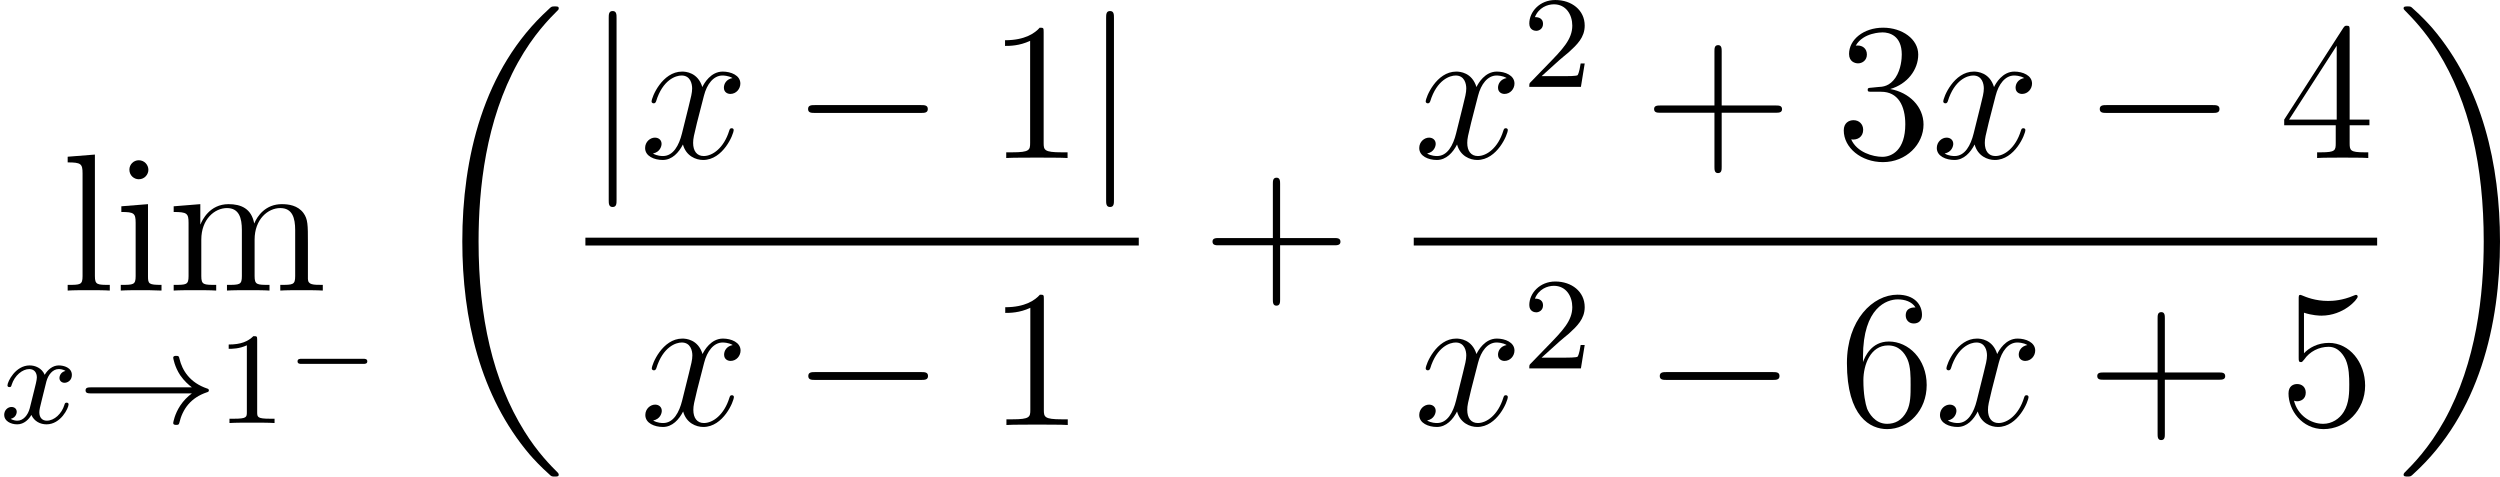
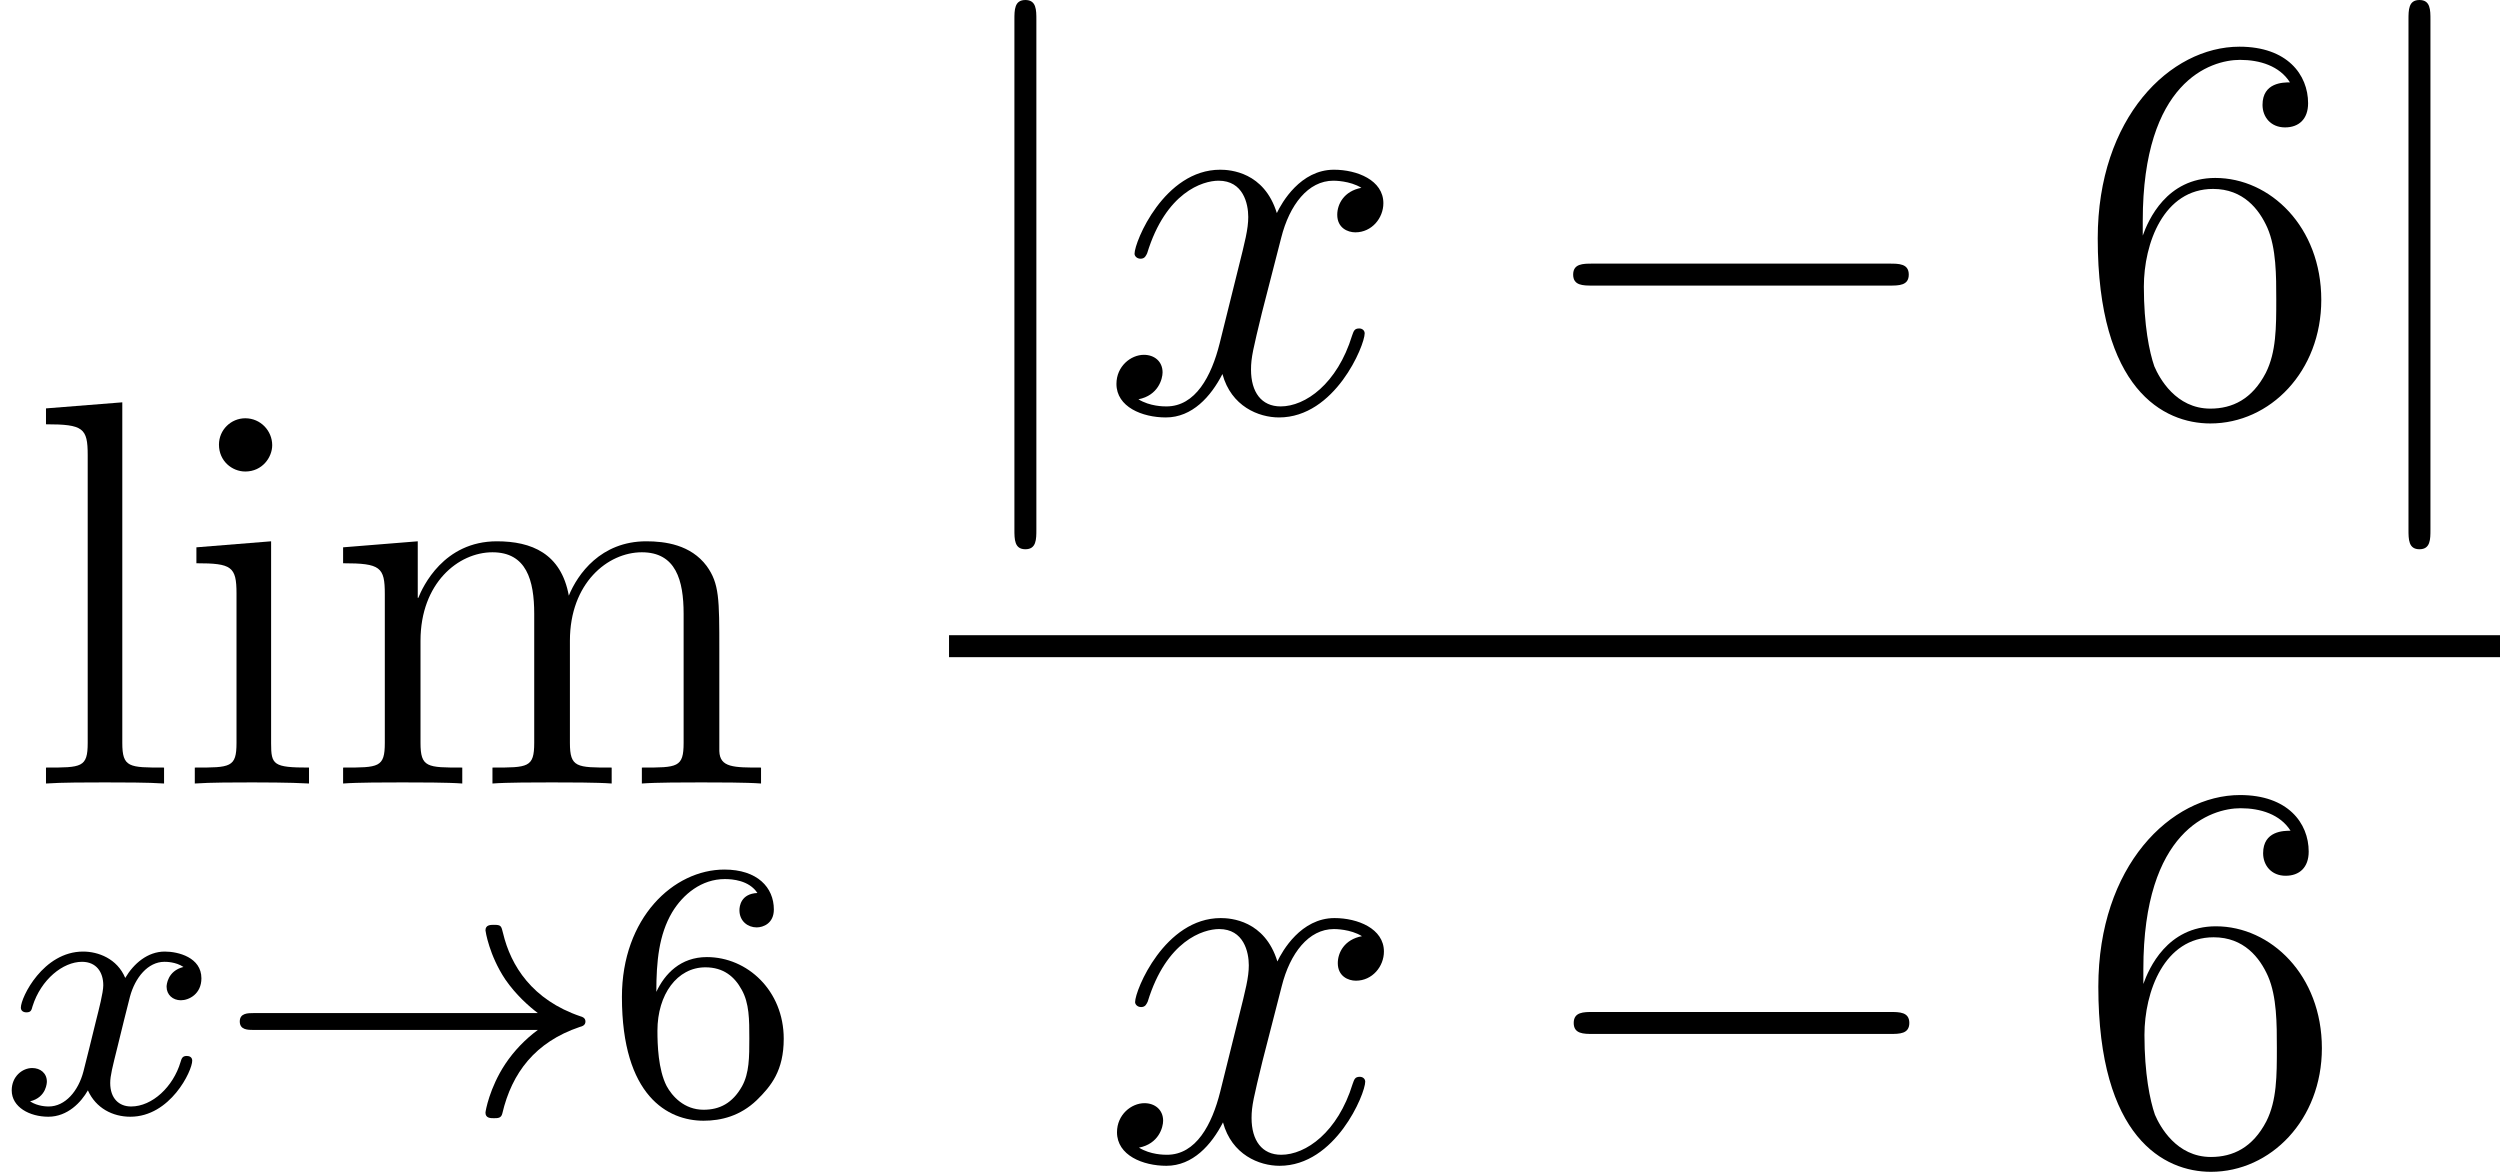
- <svg xmlns="http://www.w3.org/2000/svg" xmlns:xlink="http://www.w3.org/1999/xlink" height="36.34pt" version="1.1" viewBox="194.502 98.176 190.642 36.34" width="190.642pt">
+ <svg xmlns="http://www.w3.org/2000/svg" xmlns:xlink="http://www.w3.org/1999/xlink" height="31.882pt" version="1.1" viewBox="256.65 98.381 68.02 31.882" width="68.02pt">
  <defs>
-     <path d="M3.993 -3.18C3.642 -3.092 3.626 -2.782 3.626 -2.75C3.626 -2.574 3.762 -2.455 3.937 -2.455S4.384 -2.59 4.384 -2.933C4.384 -3.387 3.881 -3.515 3.587 -3.515C3.212 -3.515 2.909 -3.252 2.726 -2.941C2.55 -3.363 2.136 -3.515 1.809 -3.515C0.94 -3.515 0.454 -2.519 0.454 -2.295C0.454 -2.224 0.51 -2.192 0.574 -2.192C0.669 -2.192 0.685 -2.232 0.709 -2.327C0.893 -2.909 1.371 -3.292 1.785 -3.292C2.096 -3.292 2.248 -3.068 2.248 -2.782C2.248 -2.622 2.152 -2.256 2.088 -2.001C2.032 -1.769 1.857 -1.06 1.817 -0.909C1.706 -0.478 1.419 -0.143 1.06 -0.143C1.028 -0.143 0.821 -0.143 0.654 -0.255C1.02 -0.343 1.02 -0.677 1.02 -0.685C1.02 -0.869 0.877 -0.98 0.701 -0.98C0.486 -0.98 0.255 -0.797 0.255 -0.494C0.255 -0.128 0.646 0.08 1.052 0.08C1.474 0.08 1.769 -0.239 1.913 -0.494C2.088 -0.104 2.455 0.08 2.837 0.08C3.706 0.08 4.184 -0.917 4.184 -1.14C4.184 -1.219 4.121 -1.243 4.065 -1.243C3.969 -1.243 3.953 -1.188 3.929 -1.108C3.77 -0.574 3.316 -0.143 2.853 -0.143C2.59 -0.143 2.399 -0.319 2.399 -0.654C2.399 -0.813 2.447 -0.996 2.558 -1.443C2.614 -1.682 2.79 -2.383 2.829 -2.534C2.941 -2.949 3.22 -3.292 3.579 -3.292C3.618 -3.292 3.826 -3.292 3.993 -3.18Z" id="g4-120" />
-     <path d="M8.369 28.083C8.369 28.035 8.345 28.011 8.321 27.975C7.878 27.533 7.077 26.732 6.276 25.441C4.352 22.356 3.479 18.471 3.479 13.868C3.479 10.652 3.909 6.504 5.882 2.941C6.826 1.243 7.807 0.263 8.333 -0.263C8.369 -0.299 8.369 -0.323 8.369 -0.359C8.369 -0.478 8.285 -0.478 8.118 -0.478S7.926 -0.478 7.747 -0.299C3.742 3.347 2.487 8.823 2.487 13.856C2.487 18.554 3.563 23.289 6.599 26.863C6.838 27.138 7.293 27.628 7.783 28.059C7.926 28.202 7.95 28.202 8.118 28.202S8.369 28.202 8.369 28.083Z" id="g0-18" />
-     <path d="M6.3 13.868C6.3 9.17 5.224 4.435 2.188 0.861C1.949 0.586 1.494 0.096 1.004 -0.335C0.861 -0.478 0.837 -0.478 0.669 -0.478C0.526 -0.478 0.418 -0.478 0.418 -0.359C0.418 -0.311 0.466 -0.263 0.49 -0.239C0.909 0.191 1.71 0.992 2.511 2.283C4.435 5.368 5.308 9.253 5.308 13.856C5.308 17.072 4.878 21.22 2.905 24.783C1.961 26.481 0.968 27.473 0.466 27.975C0.442 28.011 0.418 28.047 0.418 28.083C0.418 28.202 0.526 28.202 0.669 28.202C0.837 28.202 0.861 28.202 1.04 28.023C5.045 24.377 6.3 18.901 6.3 13.868Z" id="g0-19" />
-     <path d="M6.958 -1.809C6.687 -1.61 6.44 -1.355 6.249 -1.068C5.906 -0.55 5.818 -0.04 5.818 -0.008C5.818 0.112 5.93 0.112 6.001 0.112C6.089 0.112 6.161 0.112 6.185 0.008C6.392 -0.877 6.902 -1.546 7.867 -1.873C7.93 -1.889 7.994 -1.913 7.994 -1.993S7.922 -2.096 7.89 -2.104C6.83 -2.463 6.368 -3.212 6.201 -3.913C6.161 -4.073 6.161 -4.097 6.001 -4.097C5.93 -4.097 5.818 -4.097 5.818 -3.977C5.818 -3.961 5.898 -3.435 6.249 -2.909C6.48 -2.574 6.759 -2.327 6.958 -2.176H0.773C0.646 -2.176 0.47 -2.176 0.47 -1.993S0.646 -1.809 0.773 -1.809H6.958Z" id="g2-33" />
-     <path d="M4.758 -1.339C4.854 -1.339 5.003 -1.339 5.003 -1.494S4.854 -1.65 4.758 -1.65H0.992C0.897 -1.65 0.747 -1.65 0.747 -1.494S0.897 -1.339 0.992 -1.339H4.758Z" id="g1-0" />
-     <path d="M4.77 -2.762H8.07C8.237 -2.762 8.452 -2.762 8.452 -2.977C8.452 -3.204 8.249 -3.204 8.07 -3.204H4.77V-6.504C4.77 -6.671 4.77 -6.886 4.555 -6.886C4.328 -6.886 4.328 -6.683 4.328 -6.504V-3.204H1.028C0.861 -3.204 0.646 -3.204 0.646 -2.989C0.646 -2.762 0.849 -2.762 1.028 -2.762H4.328V0.538C4.328 0.705 4.328 0.921 4.543 0.921C4.77 0.921 4.77 0.717 4.77 0.538V-2.762Z" id="g7-43" />
-     <path d="M3.443 -7.663C3.443 -7.938 3.443 -7.95 3.204 -7.95C2.917 -7.627 2.319 -7.185 1.088 -7.185V-6.838C1.363 -6.838 1.961 -6.838 2.618 -7.149V-0.921C2.618 -0.49 2.582 -0.347 1.53 -0.347H1.16V0C1.482 -0.024 2.642 -0.024 3.037 -0.024S4.579 -0.024 4.902 0V-0.347H4.531C3.479 -0.347 3.443 -0.49 3.443 -0.921V-7.663Z" id="g7-49" />
-     <path d="M2.2 -4.292C1.997 -4.28 1.949 -4.268 1.949 -4.16C1.949 -4.041 2.008 -4.041 2.224 -4.041H2.774C3.79 -4.041 4.244 -3.204 4.244 -2.056C4.244 -0.49 3.431 -0.072 2.845 -0.072C2.271 -0.072 1.291 -0.347 0.944 -1.136C1.327 -1.076 1.674 -1.291 1.674 -1.722C1.674 -2.068 1.423 -2.307 1.088 -2.307C0.801 -2.307 0.49 -2.14 0.49 -1.686C0.49 -0.622 1.554 0.251 2.881 0.251C4.304 0.251 5.356 -0.837 5.356 -2.044C5.356 -3.144 4.471 -4.005 3.324 -4.208C4.364 -4.507 5.033 -5.38 5.033 -6.312C5.033 -7.257 4.053 -7.95 2.893 -7.95C1.698 -7.95 0.813 -7.221 0.813 -6.348C0.813 -5.87 1.184 -5.774 1.363 -5.774C1.614 -5.774 1.901 -5.954 1.901 -6.312C1.901 -6.695 1.614 -6.862 1.351 -6.862C1.279 -6.862 1.255 -6.862 1.219 -6.85C1.674 -7.663 2.798 -7.663 2.857 -7.663C3.252 -7.663 4.029 -7.484 4.029 -6.312C4.029 -6.085 3.993 -5.416 3.646 -4.902C3.288 -4.376 2.881 -4.34 2.558 -4.328L2.2 -4.292Z" id="g7-51" />
-     <path d="M4.316 -7.783C4.316 -8.01 4.316 -8.07 4.148 -8.07C4.053 -8.07 4.017 -8.07 3.921 -7.926L0.323 -2.343V-1.997H3.467V-0.909C3.467 -0.466 3.443 -0.347 2.57 -0.347H2.331V0C2.606 -0.024 3.551 -0.024 3.885 -0.024S5.177 -0.024 5.452 0V-0.347H5.212C4.352 -0.347 4.316 -0.466 4.316 -0.909V-1.997H5.523V-2.343H4.316V-7.783ZM3.527 -6.85V-2.343H0.622L3.527 -6.85Z" id="g7-52" />
-     <path d="M1.53 -6.85C2.044 -6.683 2.463 -6.671 2.594 -6.671C3.945 -6.671 4.806 -7.663 4.806 -7.831C4.806 -7.878 4.782 -7.938 4.71 -7.938C4.686 -7.938 4.663 -7.938 4.555 -7.89C3.885 -7.603 3.312 -7.568 3.001 -7.568C2.212 -7.568 1.65 -7.807 1.423 -7.902C1.339 -7.938 1.315 -7.938 1.303 -7.938C1.207 -7.938 1.207 -7.867 1.207 -7.675V-4.125C1.207 -3.909 1.207 -3.838 1.351 -3.838C1.411 -3.838 1.423 -3.85 1.542 -3.993C1.877 -4.483 2.439 -4.77 3.037 -4.77C3.67 -4.77 3.981 -4.184 4.077 -3.981C4.28 -3.515 4.292 -2.929 4.292 -2.475S4.292 -1.339 3.957 -0.801C3.694 -0.371 3.228 -0.072 2.702 -0.072C1.913 -0.072 1.136 -0.61 0.921 -1.482C0.98 -1.459 1.052 -1.447 1.112 -1.447C1.315 -1.447 1.638 -1.566 1.638 -1.973C1.638 -2.307 1.411 -2.499 1.112 -2.499C0.897 -2.499 0.586 -2.391 0.586 -1.925C0.586 -0.909 1.399 0.251 2.726 0.251C4.077 0.251 5.26 -0.885 5.26 -2.403C5.26 -3.826 4.304 -5.009 3.049 -5.009C2.367 -5.009 1.841 -4.71 1.53 -4.376V-6.85Z" id="g7-53" />
-     <path d="M1.47 -4.16C1.47 -7.185 2.941 -7.663 3.587 -7.663C4.017 -7.663 4.447 -7.532 4.674 -7.173C4.531 -7.173 4.077 -7.173 4.077 -6.683C4.077 -6.42 4.256 -6.193 4.567 -6.193C4.866 -6.193 5.069 -6.372 5.069 -6.719C5.069 -7.34 4.615 -7.95 3.575 -7.95C2.068 -7.95 0.49 -6.408 0.49 -3.778C0.49 -0.49 1.925 0.251 2.941 0.251C4.244 0.251 5.356 -0.885 5.356 -2.439C5.356 -4.029 4.244 -5.093 3.049 -5.093C1.985 -5.093 1.59 -4.172 1.47 -3.838V-4.16ZM2.941 -0.072C2.188 -0.072 1.829 -0.741 1.722 -0.992C1.614 -1.303 1.494 -1.889 1.494 -2.726C1.494 -3.67 1.925 -4.854 3.001 -4.854C3.658 -4.854 4.005 -4.411 4.184 -4.005C4.376 -3.563 4.376 -2.965 4.376 -2.451C4.376 -1.841 4.376 -1.303 4.148 -0.849C3.85 -0.275 3.419 -0.072 2.941 -0.072Z" id="g7-54" />
-     <path d="M2.08 -7.364C2.08 -7.675 1.829 -7.95 1.494 -7.95C1.184 -7.95 0.921 -7.699 0.921 -7.376C0.921 -7.018 1.207 -6.791 1.494 -6.791C1.865 -6.791 2.08 -7.101 2.08 -7.364ZM0.43 -5.141V-4.794C1.196 -4.794 1.303 -4.722 1.303 -4.136V-0.885C1.303 -0.347 1.172 -0.347 0.395 -0.347V0C0.729 -0.024 1.303 -0.024 1.65 -0.024C1.781 -0.024 2.475 -0.024 2.881 0V-0.347C2.104 -0.347 2.056 -0.406 2.056 -0.873V-5.272L0.43 -5.141Z" id="g7-105" />
-     <path d="M2.056 -8.297L0.395 -8.165V-7.819C1.207 -7.819 1.303 -7.735 1.303 -7.149V-0.885C1.303 -0.347 1.172 -0.347 0.395 -0.347V0C0.729 -0.024 1.315 -0.024 1.674 -0.024S2.63 -0.024 2.965 0V-0.347C2.2 -0.347 2.056 -0.347 2.056 -0.885V-8.297Z" id="g7-108" />
-     <path d="M8.572 -2.905C8.572 -4.017 8.572 -4.352 8.297 -4.734C7.95 -5.2 7.388 -5.272 6.982 -5.272C5.99 -5.272 5.487 -4.555 5.296 -4.089C5.129 -5.009 4.483 -5.272 3.73 -5.272C2.57 -5.272 2.116 -4.28 2.02 -4.041H2.008V-5.272L0.383 -5.141V-4.794C1.196 -4.794 1.291 -4.71 1.291 -4.125V-0.885C1.291 -0.347 1.16 -0.347 0.383 -0.347V0C0.693 -0.024 1.339 -0.024 1.674 -0.024C2.02 -0.024 2.666 -0.024 2.977 0V-0.347C2.212 -0.347 2.068 -0.347 2.068 -0.885V-3.108C2.068 -4.364 2.893 -5.033 3.634 -5.033S4.543 -4.423 4.543 -3.694V-0.885C4.543 -0.347 4.411 -0.347 3.634 -0.347V0C3.945 -0.024 4.591 -0.024 4.926 -0.024C5.272 -0.024 5.918 -0.024 6.229 0V-0.347C5.464 -0.347 5.32 -0.347 5.32 -0.885V-3.108C5.32 -4.364 6.145 -5.033 6.886 -5.033S7.795 -4.423 7.795 -3.694V-0.885C7.795 -0.347 7.663 -0.347 6.886 -0.347V0C7.197 -0.024 7.843 -0.024 8.177 -0.024C8.524 -0.024 9.17 -0.024 9.48 0V-0.347C8.883 -0.347 8.584 -0.347 8.572 -0.705V-2.905Z" id="g7-109" />
-     <path d="M7.878 -2.75C8.082 -2.75 8.297 -2.75 8.297 -2.989S8.082 -3.228 7.878 -3.228H1.411C1.207 -3.228 0.992 -3.228 0.992 -2.989S1.207 -2.75 1.411 -2.75H7.878Z" id="g3-0" />
-     <path d="M1.901 -8.536C1.901 -8.751 1.901 -8.966 1.662 -8.966S1.423 -8.751 1.423 -8.536V2.558C1.423 2.774 1.423 2.989 1.662 2.989S1.901 2.774 1.901 2.558V-8.536Z" id="g3-106" />
-     <path d="M2.503 -5.077C2.503 -5.292 2.487 -5.3 2.271 -5.3C1.945 -4.981 1.522 -4.79 0.765 -4.79V-4.527C0.98 -4.527 1.411 -4.527 1.873 -4.742V-0.654C1.873 -0.359 1.849 -0.263 1.092 -0.263H0.813V0C1.14 -0.024 1.825 -0.024 2.184 -0.024S3.236 -0.024 3.563 0V-0.263H3.284C2.527 -0.263 2.503 -0.359 2.503 -0.654V-5.077Z" id="g6-49" />
-     <path d="M2.248 -1.626C2.375 -1.745 2.71 -2.008 2.837 -2.12C3.332 -2.574 3.802 -3.013 3.802 -3.738C3.802 -4.686 3.005 -5.3 2.008 -5.3C1.052 -5.3 0.422 -4.575 0.422 -3.865C0.422 -3.475 0.733 -3.419 0.845 -3.419C1.012 -3.419 1.259 -3.539 1.259 -3.842C1.259 -4.256 0.861 -4.256 0.765 -4.256C0.996 -4.838 1.53 -5.037 1.921 -5.037C2.662 -5.037 3.045 -4.407 3.045 -3.738C3.045 -2.909 2.463 -2.303 1.522 -1.339L0.518 -0.303C0.422 -0.215 0.422 -0.199 0.422 0H3.571L3.802 -1.427H3.555C3.531 -1.267 3.467 -0.869 3.371 -0.717C3.324 -0.654 2.718 -0.654 2.59 -0.654H1.172L2.248 -1.626Z" id="g6-50" />
-     <path d="M5.667 -4.878C5.284 -4.806 5.141 -4.519 5.141 -4.292C5.141 -4.005 5.368 -3.909 5.535 -3.909C5.894 -3.909 6.145 -4.22 6.145 -4.543C6.145 -5.045 5.571 -5.272 5.069 -5.272C4.34 -5.272 3.933 -4.555 3.826 -4.328C3.551 -5.224 2.809 -5.272 2.594 -5.272C1.375 -5.272 0.729 -3.706 0.729 -3.443C0.729 -3.395 0.777 -3.335 0.861 -3.335C0.956 -3.335 0.98 -3.407 1.004 -3.455C1.411 -4.782 2.212 -5.033 2.558 -5.033C3.096 -5.033 3.204 -4.531 3.204 -4.244C3.204 -3.981 3.132 -3.706 2.989 -3.132L2.582 -1.494C2.403 -0.777 2.056 -0.12 1.423 -0.12C1.363 -0.12 1.064 -0.12 0.813 -0.275C1.243 -0.359 1.339 -0.717 1.339 -0.861C1.339 -1.1 1.16 -1.243 0.933 -1.243C0.646 -1.243 0.335 -0.992 0.335 -0.61C0.335 -0.108 0.897 0.12 1.411 0.12C1.985 0.12 2.391 -0.335 2.642 -0.825C2.833 -0.12 3.431 0.12 3.873 0.12C5.093 0.12 5.738 -1.447 5.738 -1.71C5.738 -1.769 5.691 -1.817 5.619 -1.817C5.511 -1.817 5.499 -1.757 5.464 -1.662C5.141 -0.61 4.447 -0.12 3.909 -0.12C3.491 -0.12 3.264 -0.43 3.264 -0.921C3.264 -1.184 3.312 -1.375 3.503 -2.164L3.921 -3.79C4.101 -4.507 4.507 -5.033 5.057 -5.033C5.081 -5.033 5.416 -5.033 5.667 -4.878Z" id="g5-120" />
+     <path d="M7.878 -2.75C8.082 -2.75 8.297 -2.75 8.297 -2.989S8.082 -3.228 7.878 -3.228H1.411C1.207 -3.228 0.992 -3.228 0.992 -2.989S1.207 -2.75 1.411 -2.75H7.878Z" id="g1-0" />
+     <path d="M1.901 -8.536C1.901 -8.751 1.901 -8.966 1.662 -8.966S1.423 -8.751 1.423 -8.536V2.558C1.423 2.774 1.423 2.989 1.662 2.989S1.901 2.774 1.901 2.558V-8.536Z" id="g1-106" />
+     <path d="M3.993 -3.18C3.642 -3.092 3.626 -2.782 3.626 -2.75C3.626 -2.574 3.762 -2.455 3.937 -2.455S4.384 -2.59 4.384 -2.933C4.384 -3.387 3.881 -3.515 3.587 -3.515C3.212 -3.515 2.909 -3.252 2.726 -2.941C2.55 -3.363 2.136 -3.515 1.809 -3.515C0.94 -3.515 0.454 -2.519 0.454 -2.295C0.454 -2.224 0.51 -2.192 0.574 -2.192C0.669 -2.192 0.685 -2.232 0.709 -2.327C0.893 -2.909 1.371 -3.292 1.785 -3.292C2.096 -3.292 2.248 -3.068 2.248 -2.782C2.248 -2.622 2.152 -2.256 2.088 -2.001C2.032 -1.769 1.857 -1.06 1.817 -0.909C1.706 -0.478 1.419 -0.143 1.06 -0.143C1.028 -0.143 0.821 -0.143 0.654 -0.255C1.02 -0.343 1.02 -0.677 1.02 -0.685C1.02 -0.869 0.877 -0.98 0.701 -0.98C0.486 -0.98 0.255 -0.797 0.255 -0.494C0.255 -0.128 0.646 0.08 1.052 0.08C1.474 0.08 1.769 -0.239 1.913 -0.494C2.088 -0.104 2.455 0.08 2.837 0.08C3.706 0.08 4.184 -0.917 4.184 -1.14C4.184 -1.219 4.121 -1.243 4.065 -1.243C3.969 -1.243 3.953 -1.188 3.929 -1.108C3.77 -0.574 3.316 -0.143 2.853 -0.143C2.59 -0.143 2.399 -0.319 2.399 -0.654C2.399 -0.813 2.447 -0.996 2.558 -1.443C2.614 -1.682 2.79 -2.383 2.829 -2.534C2.941 -2.949 3.22 -3.292 3.579 -3.292C3.618 -3.292 3.826 -3.292 3.993 -3.18Z" id="g2-120" />
+     <path d="M6.958 -1.809C6.687 -1.61 6.44 -1.355 6.249 -1.068C5.906 -0.55 5.818 -0.04 5.818 -0.008C5.818 0.112 5.93 0.112 6.001 0.112C6.089 0.112 6.161 0.112 6.185 0.008C6.392 -0.877 6.902 -1.546 7.867 -1.873C7.93 -1.889 7.994 -1.913 7.994 -1.993S7.922 -2.096 7.89 -2.104C6.83 -2.463 6.368 -3.212 6.201 -3.913C6.161 -4.073 6.161 -4.097 6.001 -4.097C5.93 -4.097 5.818 -4.097 5.818 -3.977C5.818 -3.961 5.898 -3.435 6.249 -2.909C6.48 -2.574 6.759 -2.327 6.958 -2.176H0.773C0.646 -2.176 0.47 -2.176 0.47 -1.993S0.646 -1.809 0.773 -1.809H6.958Z" id="g0-33" />
+     <path d="M1.47 -4.16C1.47 -7.185 2.941 -7.663 3.587 -7.663C4.017 -7.663 4.447 -7.532 4.674 -7.173C4.531 -7.173 4.077 -7.173 4.077 -6.683C4.077 -6.42 4.256 -6.193 4.567 -6.193C4.866 -6.193 5.069 -6.372 5.069 -6.719C5.069 -7.34 4.615 -7.95 3.575 -7.95C2.068 -7.95 0.49 -6.408 0.49 -3.778C0.49 -0.49 1.925 0.251 2.941 0.251C4.244 0.251 5.356 -0.885 5.356 -2.439C5.356 -4.029 4.244 -5.093 3.049 -5.093C1.985 -5.093 1.59 -4.172 1.47 -3.838V-4.16ZM2.941 -0.072C2.188 -0.072 1.829 -0.741 1.722 -0.992C1.614 -1.303 1.494 -1.889 1.494 -2.726C1.494 -3.67 1.925 -4.854 3.001 -4.854C3.658 -4.854 4.005 -4.411 4.184 -4.005C4.376 -3.563 4.376 -2.965 4.376 -2.451C4.376 -1.841 4.376 -1.303 4.148 -0.849C3.85 -0.275 3.419 -0.072 2.941 -0.072Z" id="g5-54" />
+     <path d="M2.08 -7.364C2.08 -7.675 1.829 -7.95 1.494 -7.95C1.184 -7.95 0.921 -7.699 0.921 -7.376C0.921 -7.018 1.207 -6.791 1.494 -6.791C1.865 -6.791 2.08 -7.101 2.08 -7.364ZM0.43 -5.141V-4.794C1.196 -4.794 1.303 -4.722 1.303 -4.136V-0.885C1.303 -0.347 1.172 -0.347 0.395 -0.347V0C0.729 -0.024 1.303 -0.024 1.65 -0.024C1.781 -0.024 2.475 -0.024 2.881 0V-0.347C2.104 -0.347 2.056 -0.406 2.056 -0.873V-5.272L0.43 -5.141Z" id="g5-105" />
+     <path d="M2.056 -8.297L0.395 -8.165V-7.819C1.207 -7.819 1.303 -7.735 1.303 -7.149V-0.885C1.303 -0.347 1.172 -0.347 0.395 -0.347V0C0.729 -0.024 1.315 -0.024 1.674 -0.024S2.63 -0.024 2.965 0V-0.347C2.2 -0.347 2.056 -0.347 2.056 -0.885V-8.297Z" id="g5-108" />
+     <path d="M8.572 -2.905C8.572 -4.017 8.572 -4.352 8.297 -4.734C7.95 -5.2 7.388 -5.272 6.982 -5.272C5.99 -5.272 5.487 -4.555 5.296 -4.089C5.129 -5.009 4.483 -5.272 3.73 -5.272C2.57 -5.272 2.116 -4.28 2.02 -4.041H2.008V-5.272L0.383 -5.141V-4.794C1.196 -4.794 1.291 -4.71 1.291 -4.125V-0.885C1.291 -0.347 1.16 -0.347 0.383 -0.347V0C0.693 -0.024 1.339 -0.024 1.674 -0.024C2.02 -0.024 2.666 -0.024 2.977 0V-0.347C2.212 -0.347 2.068 -0.347 2.068 -0.885V-3.108C2.068 -4.364 2.893 -5.033 3.634 -5.033S4.543 -4.423 4.543 -3.694V-0.885C4.543 -0.347 4.411 -0.347 3.634 -0.347V0C3.945 -0.024 4.591 -0.024 4.926 -0.024C5.272 -0.024 5.918 -0.024 6.229 0V-0.347C5.464 -0.347 5.32 -0.347 5.32 -0.885V-3.108C5.32 -4.364 6.145 -5.033 6.886 -5.033S7.795 -4.423 7.795 -3.694V-0.885C7.795 -0.347 7.663 -0.347 6.886 -0.347V0C7.197 -0.024 7.843 -0.024 8.177 -0.024C8.524 -0.024 9.17 -0.024 9.48 0V-0.347C8.883 -0.347 8.584 -0.347 8.572 -0.705V-2.905Z" id="g5-109" />
+     <path d="M1.1 -2.638C1.1 -3.3 1.156 -3.881 1.443 -4.368C1.682 -4.766 2.088 -5.093 2.59 -5.093C2.75 -5.093 3.116 -5.069 3.3 -4.79C2.941 -4.774 2.909 -4.503 2.909 -4.415C2.909 -4.176 3.092 -4.041 3.284 -4.041C3.427 -4.041 3.658 -4.129 3.658 -4.431C3.658 -4.91 3.3 -5.3 2.582 -5.3C1.474 -5.3 0.351 -4.248 0.351 -2.527C0.351 -0.367 1.355 0.167 2.128 0.167C2.511 0.167 2.925 0.064 3.284 -0.279C3.602 -0.59 3.873 -0.925 3.873 -1.618C3.873 -2.662 3.084 -3.395 2.2 -3.395C1.626 -3.395 1.283 -3.029 1.1 -2.638ZM2.128 -0.072C1.706 -0.072 1.443 -0.367 1.323 -0.59C1.14 -0.948 1.124 -1.49 1.124 -1.793C1.124 -2.582 1.554 -3.172 2.168 -3.172C2.566 -3.172 2.805 -2.965 2.957 -2.686C3.124 -2.391 3.124 -2.032 3.124 -1.626S3.124 -0.869 2.965 -0.582C2.758 -0.215 2.479 -0.072 2.128 -0.072Z" id="g4-54" />
+     <path d="M5.667 -4.878C5.284 -4.806 5.141 -4.519 5.141 -4.292C5.141 -4.005 5.368 -3.909 5.535 -3.909C5.894 -3.909 6.145 -4.22 6.145 -4.543C6.145 -5.045 5.571 -5.272 5.069 -5.272C4.34 -5.272 3.933 -4.555 3.826 -4.328C3.551 -5.224 2.809 -5.272 2.594 -5.272C1.375 -5.272 0.729 -3.706 0.729 -3.443C0.729 -3.395 0.777 -3.335 0.861 -3.335C0.956 -3.335 0.98 -3.407 1.004 -3.455C1.411 -4.782 2.212 -5.033 2.558 -5.033C3.096 -5.033 3.204 -4.531 3.204 -4.244C3.204 -3.981 3.132 -3.706 2.989 -3.132L2.582 -1.494C2.403 -0.777 2.056 -0.12 1.423 -0.12C1.363 -0.12 1.064 -0.12 0.813 -0.275C1.243 -0.359 1.339 -0.717 1.339 -0.861C1.339 -1.1 1.16 -1.243 0.933 -1.243C0.646 -1.243 0.335 -0.992 0.335 -0.61C0.335 -0.108 0.897 0.12 1.411 0.12C1.985 0.12 2.391 -0.335 2.642 -0.825C2.833 -0.12 3.431 0.12 3.873 0.12C5.093 0.12 5.738 -1.447 5.738 -1.71C5.738 -1.769 5.691 -1.817 5.619 -1.817C5.511 -1.817 5.499 -1.757 5.464 -1.662C5.141 -0.61 4.447 -0.12 3.909 -0.12C3.491 -0.12 3.264 -0.43 3.264 -0.921C3.264 -1.184 3.312 -1.375 3.503 -2.164L3.921 -3.79C4.101 -4.507 4.507 -5.033 5.057 -5.033C5.081 -5.033 5.416 -5.033 5.667 -4.878Z" id="g3-120" />
  </defs>
  <g id="page1" transform="matrix(1.25 0 0 1.25 0 0)">
-     <use x="159.335" xlink:href="#g7-108" y="96.267" />
-     <use x="162.574" xlink:href="#g7-105" y="96.267" />
-     <use x="165.814" xlink:href="#g7-109" y="96.267" />
-     <use x="155.602" xlink:href="#g4-120" y="104.348" />
-     <use x="160.351" xlink:href="#g2-33" y="104.348" />
-     <use x="168.788" xlink:href="#g6-49" y="104.348" />
-     <use x="173.006" xlink:href="#g1-0" y="102.079" />
-     <use x="181.318" xlink:href="#g0-18" y="79.41" />
-     <use x="191.314" xlink:href="#g3-106" y="88.18" />
-     <use x="194.622" xlink:href="#g5-120" y="88.18" />
-     <use x="203.906" xlink:href="#g3-0" y="88.18" />
-     <use x="215.827" xlink:href="#g7-49" y="88.18" />
-     <use x="221.658" xlink:href="#g3-106" y="88.18" />
-     <rect height="0.478" width="33.759" x="191.314" y="93.04" />
-     <use x="194.635" xlink:href="#g5-120" y="104.468" />
-     <use x="203.919" xlink:href="#g3-0" y="104.468" />
-     <use x="215.839" xlink:href="#g7-49" y="104.468" />
-     <use x="228.925" xlink:href="#g7-43" y="96.267" />
-     <use x="241.848" xlink:href="#g5-120" y="88.18" />
-     <use x="248.475" xlink:href="#g6-50" y="83.841" />
-     <use x="255.864" xlink:href="#g7-43" y="88.18" />
-     <use x="267.591" xlink:href="#g7-51" y="88.18" />
-     <use x="273.422" xlink:href="#g5-120" y="88.18" />
-     <use x="282.706" xlink:href="#g3-0" y="88.18" />
-     <use x="294.627" xlink:href="#g7-52" y="88.18" />
-     <rect height="0.478" width="58.772" x="241.848" y="93.04" />
-     <use x="241.848" xlink:href="#g5-120" y="104.468" />
-     <use x="248.475" xlink:href="#g6-50" y="101.014" />
-     <use x="255.864" xlink:href="#g3-0" y="104.468" />
-     <use x="267.784" xlink:href="#g7-54" y="104.468" />
-     <use x="273.615" xlink:href="#g5-120" y="104.468" />
-     <use x="282.899" xlink:href="#g7-43" y="104.468" />
-     <use x="294.627" xlink:href="#g7-53" y="104.468" />
-     <use x="301.815" xlink:href="#g0-19" y="79.41" />
+     <use x="205.926" xlink:href="#g5-108" y="95.759" />
+     <use x="209.165" xlink:href="#g5-105" y="95.759" />
+     <use x="212.405" xlink:href="#g5-109" y="95.759" />
+     <use x="205.32" xlink:href="#g2-120" y="102.932" />
+     <use x="210.069" xlink:href="#g0-33" y="102.932" />
+     <use x="218.506" xlink:href="#g4-54" y="102.932" />
+     <use x="225.977" xlink:href="#g1-106" y="87.671" />
+     <use x="229.286" xlink:href="#g3-120" y="87.671" />
+     <use x="238.57" xlink:href="#g1-0" y="87.671" />
+     <use x="250.49" xlink:href="#g5-54" y="87.671" />
+     <use x="256.321" xlink:href="#g1-106" y="87.671" />
+     <rect height="0.478" width="33.759" x="225.977" y="92.531" />
+     <use x="229.298" xlink:href="#g3-120" y="103.96" />
+     <use x="238.582" xlink:href="#g1-0" y="103.96" />
+     <use x="250.503" xlink:href="#g5-54" y="103.96" />
  </g>
</svg>
